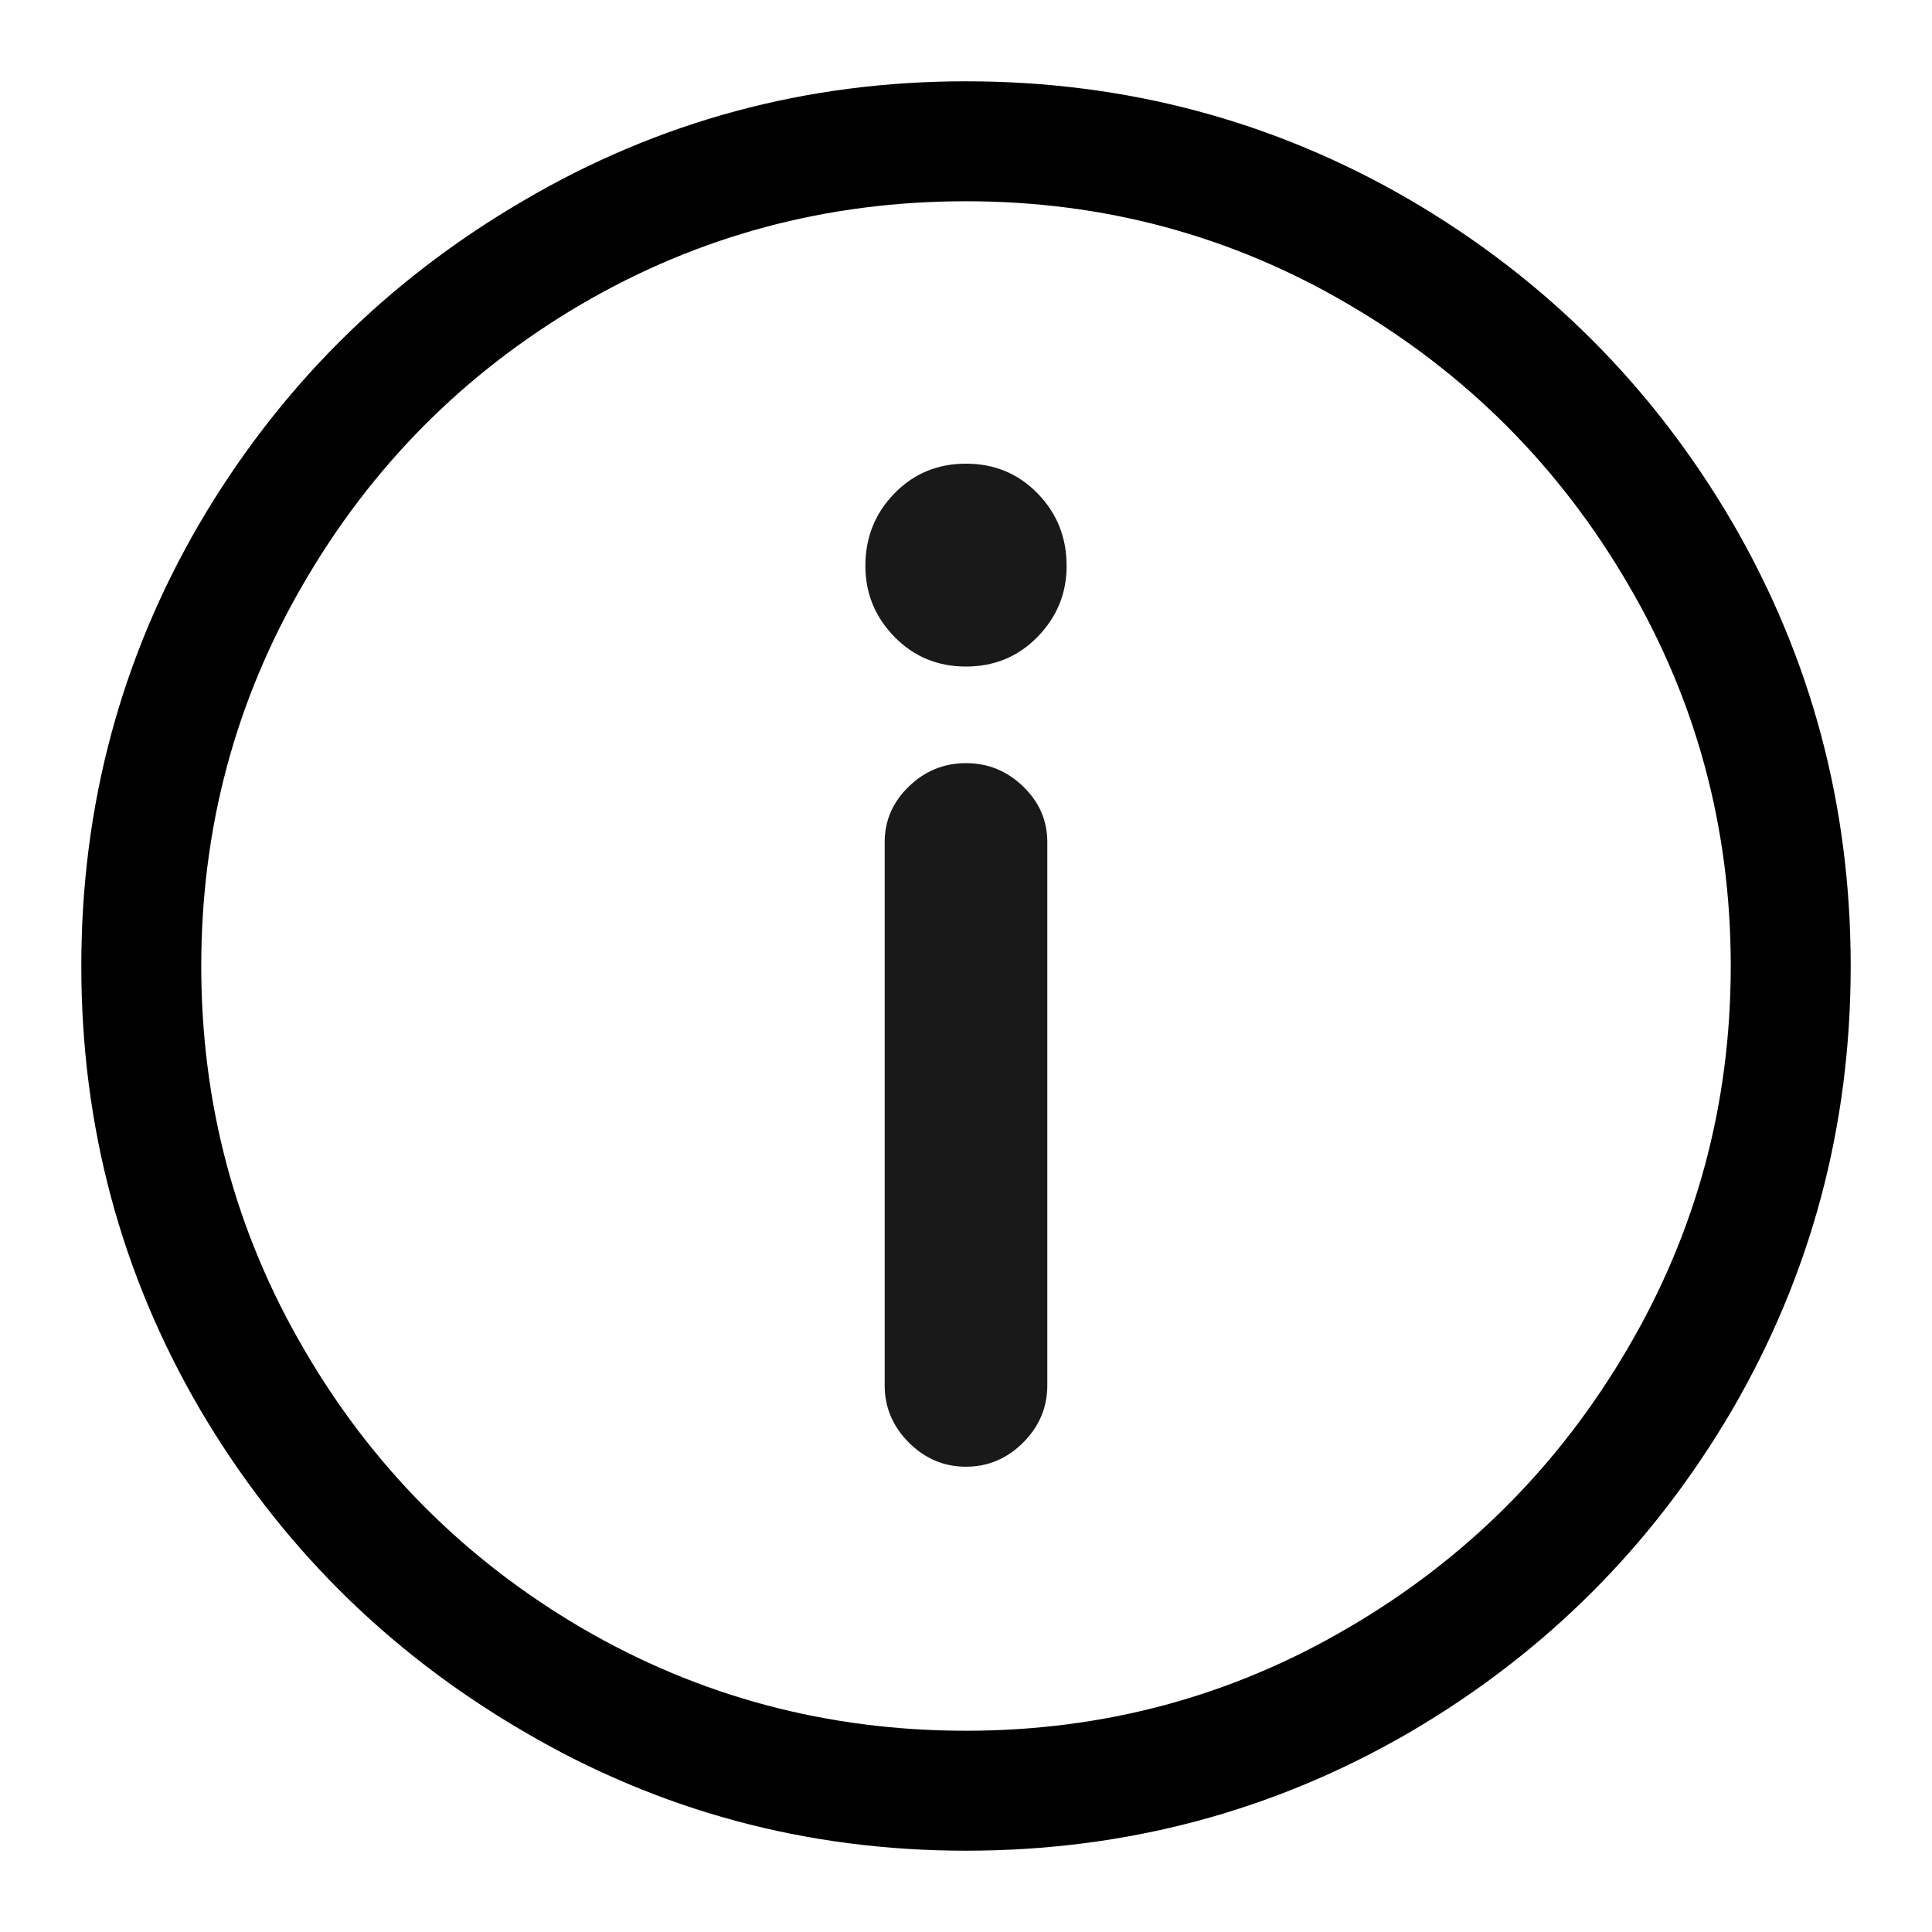
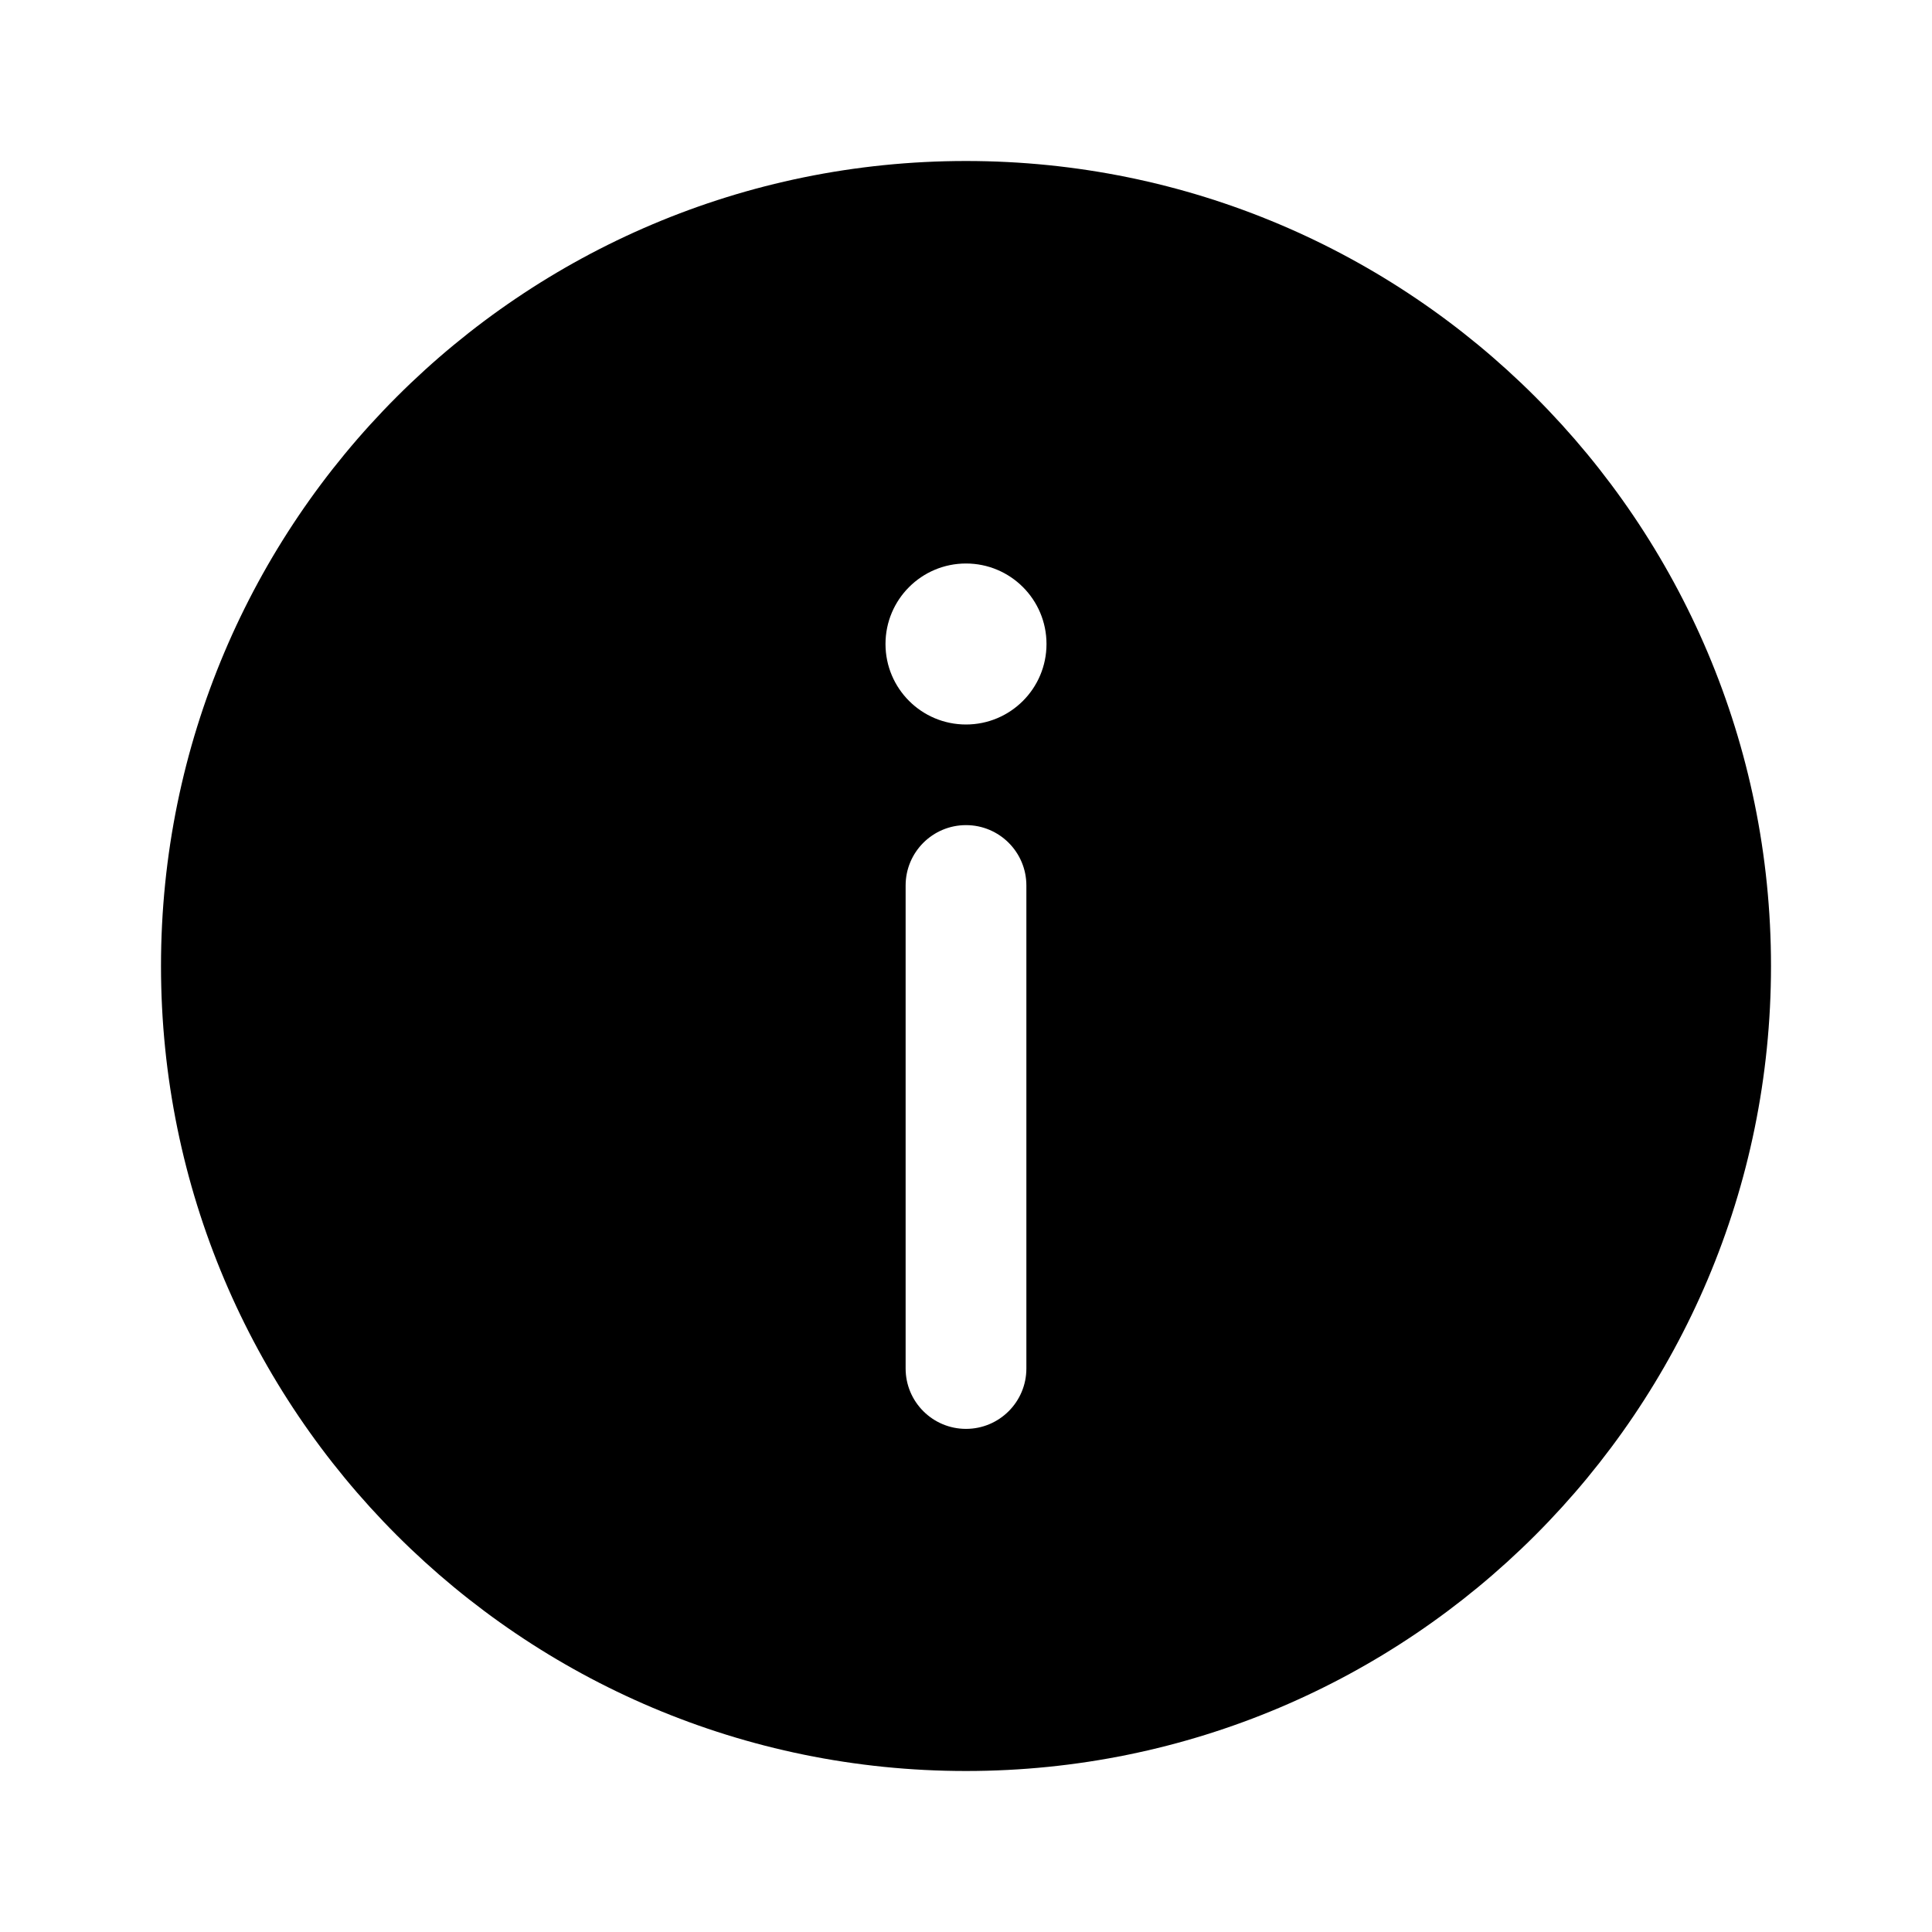
- <svg xmlns="http://www.w3.org/2000/svg" width="24" height="24">
-   <rect width="24" height="24" opacity="0" />
-   <g>
-     <path d="M10.75 7.03Q10.75 7.54 11.11 7.91Q11.47 8.28 12 8.28Q12.53 8.28 12.89 7.91Q13.25 7.54 13.25 7.03Q13.25 6.5 12.89 6.13Q12.53 5.76 12 5.76Q11.47 5.76 11.11 6.13Q10.75 6.5 10.75 7.03ZM10.99 17.21Q10.99 17.62 11.29 17.92Q11.59 18.22 12 18.22Q12.41 18.22 12.71 17.92Q13.01 17.62 13.01 17.21L13.01 10.46Q13.01 10.06 12.71 9.77Q12.41 9.48 12 9.48Q11.59 9.48 11.29 9.77Q10.99 10.06 10.99 10.46L10.99 17.21Z" fill="rgba(0,0,0,0.902)" />
-     <path d="M12 22.99Q14.98 22.99 17.51 21.52Q20.04 20.04 21.52 17.51Q22.99 14.98 22.99 12Q22.99 9.02 21.52 6.49Q20.04 3.96 17.51 2.48Q14.98 1.01 12 1.01Q9.02 1.01 6.49 2.5Q3.96 3.98 2.48 6.5Q1.01 9.02 1.01 12Q1.01 14.98 2.48 17.5Q3.96 20.02 6.49 21.5Q9.02 22.99 12 22.99ZM2.5 12Q2.5 9.43 3.77 7.25Q5.04 5.06 7.22 3.78Q9.41 2.5 12 2.5Q14.57 2.5 16.75 3.78Q18.94 5.06 20.22 7.25Q21.5 9.43 21.5 12Q21.5 14.57 20.22 16.75Q18.94 18.94 16.75 20.22Q14.57 21.5 12 21.5Q9.41 21.5 7.22 20.22Q5.04 18.94 3.77 16.75Q2.5 14.57 2.5 12Z" fill="currentColor" />
-   </g>
+ <svg xmlns="http://www.w3.org/2000/svg" width="128" height="128" viewBox="0 0 24 24">
+   <path fill="currentColor" fill-rule="evenodd" d="M22 12c0 5.523-4.477 10-10 10S2 17.523 2 12S6.477 2 12 2s10 4.477 10 10m-10 5.75a.75.75 0 0 0 .75-.75v-6a.75.75 0 0 0-1.5 0v6c0 .414.336.75.75.75M12 7a1 1 0 1 1 0 2a1 1 0 0 1 0-2" clip-rule="evenodd" />
</svg>
